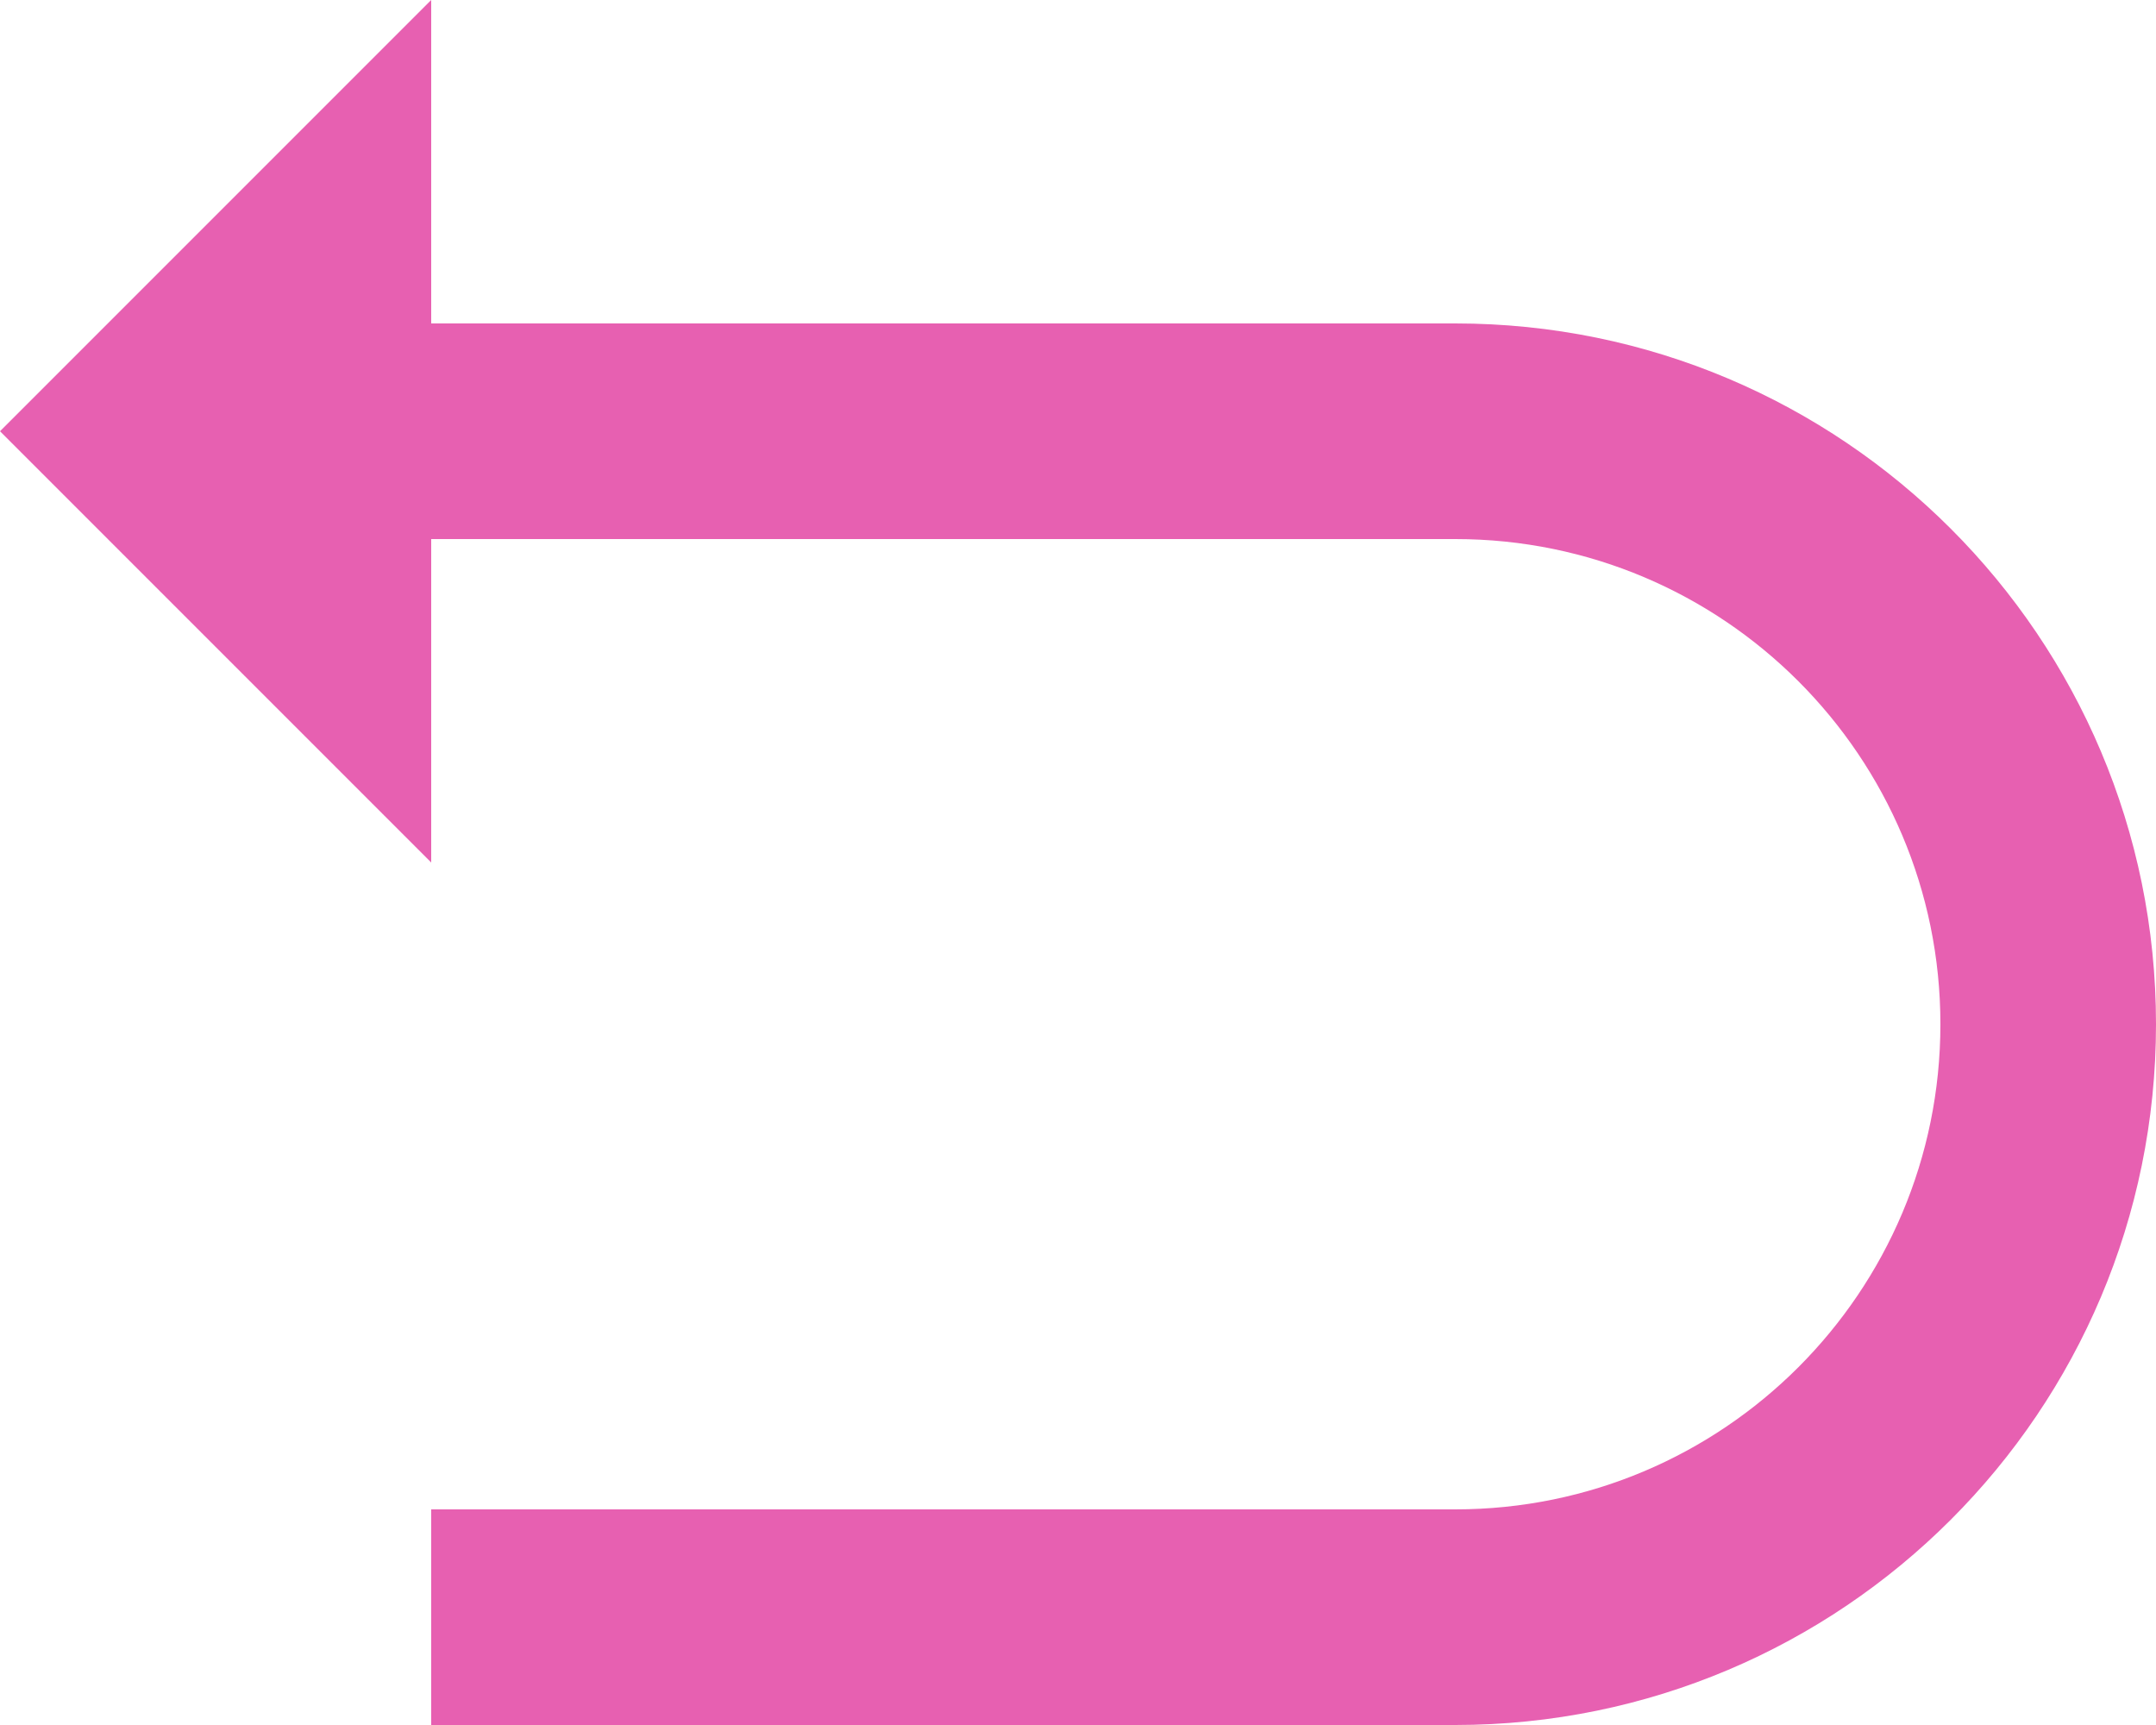
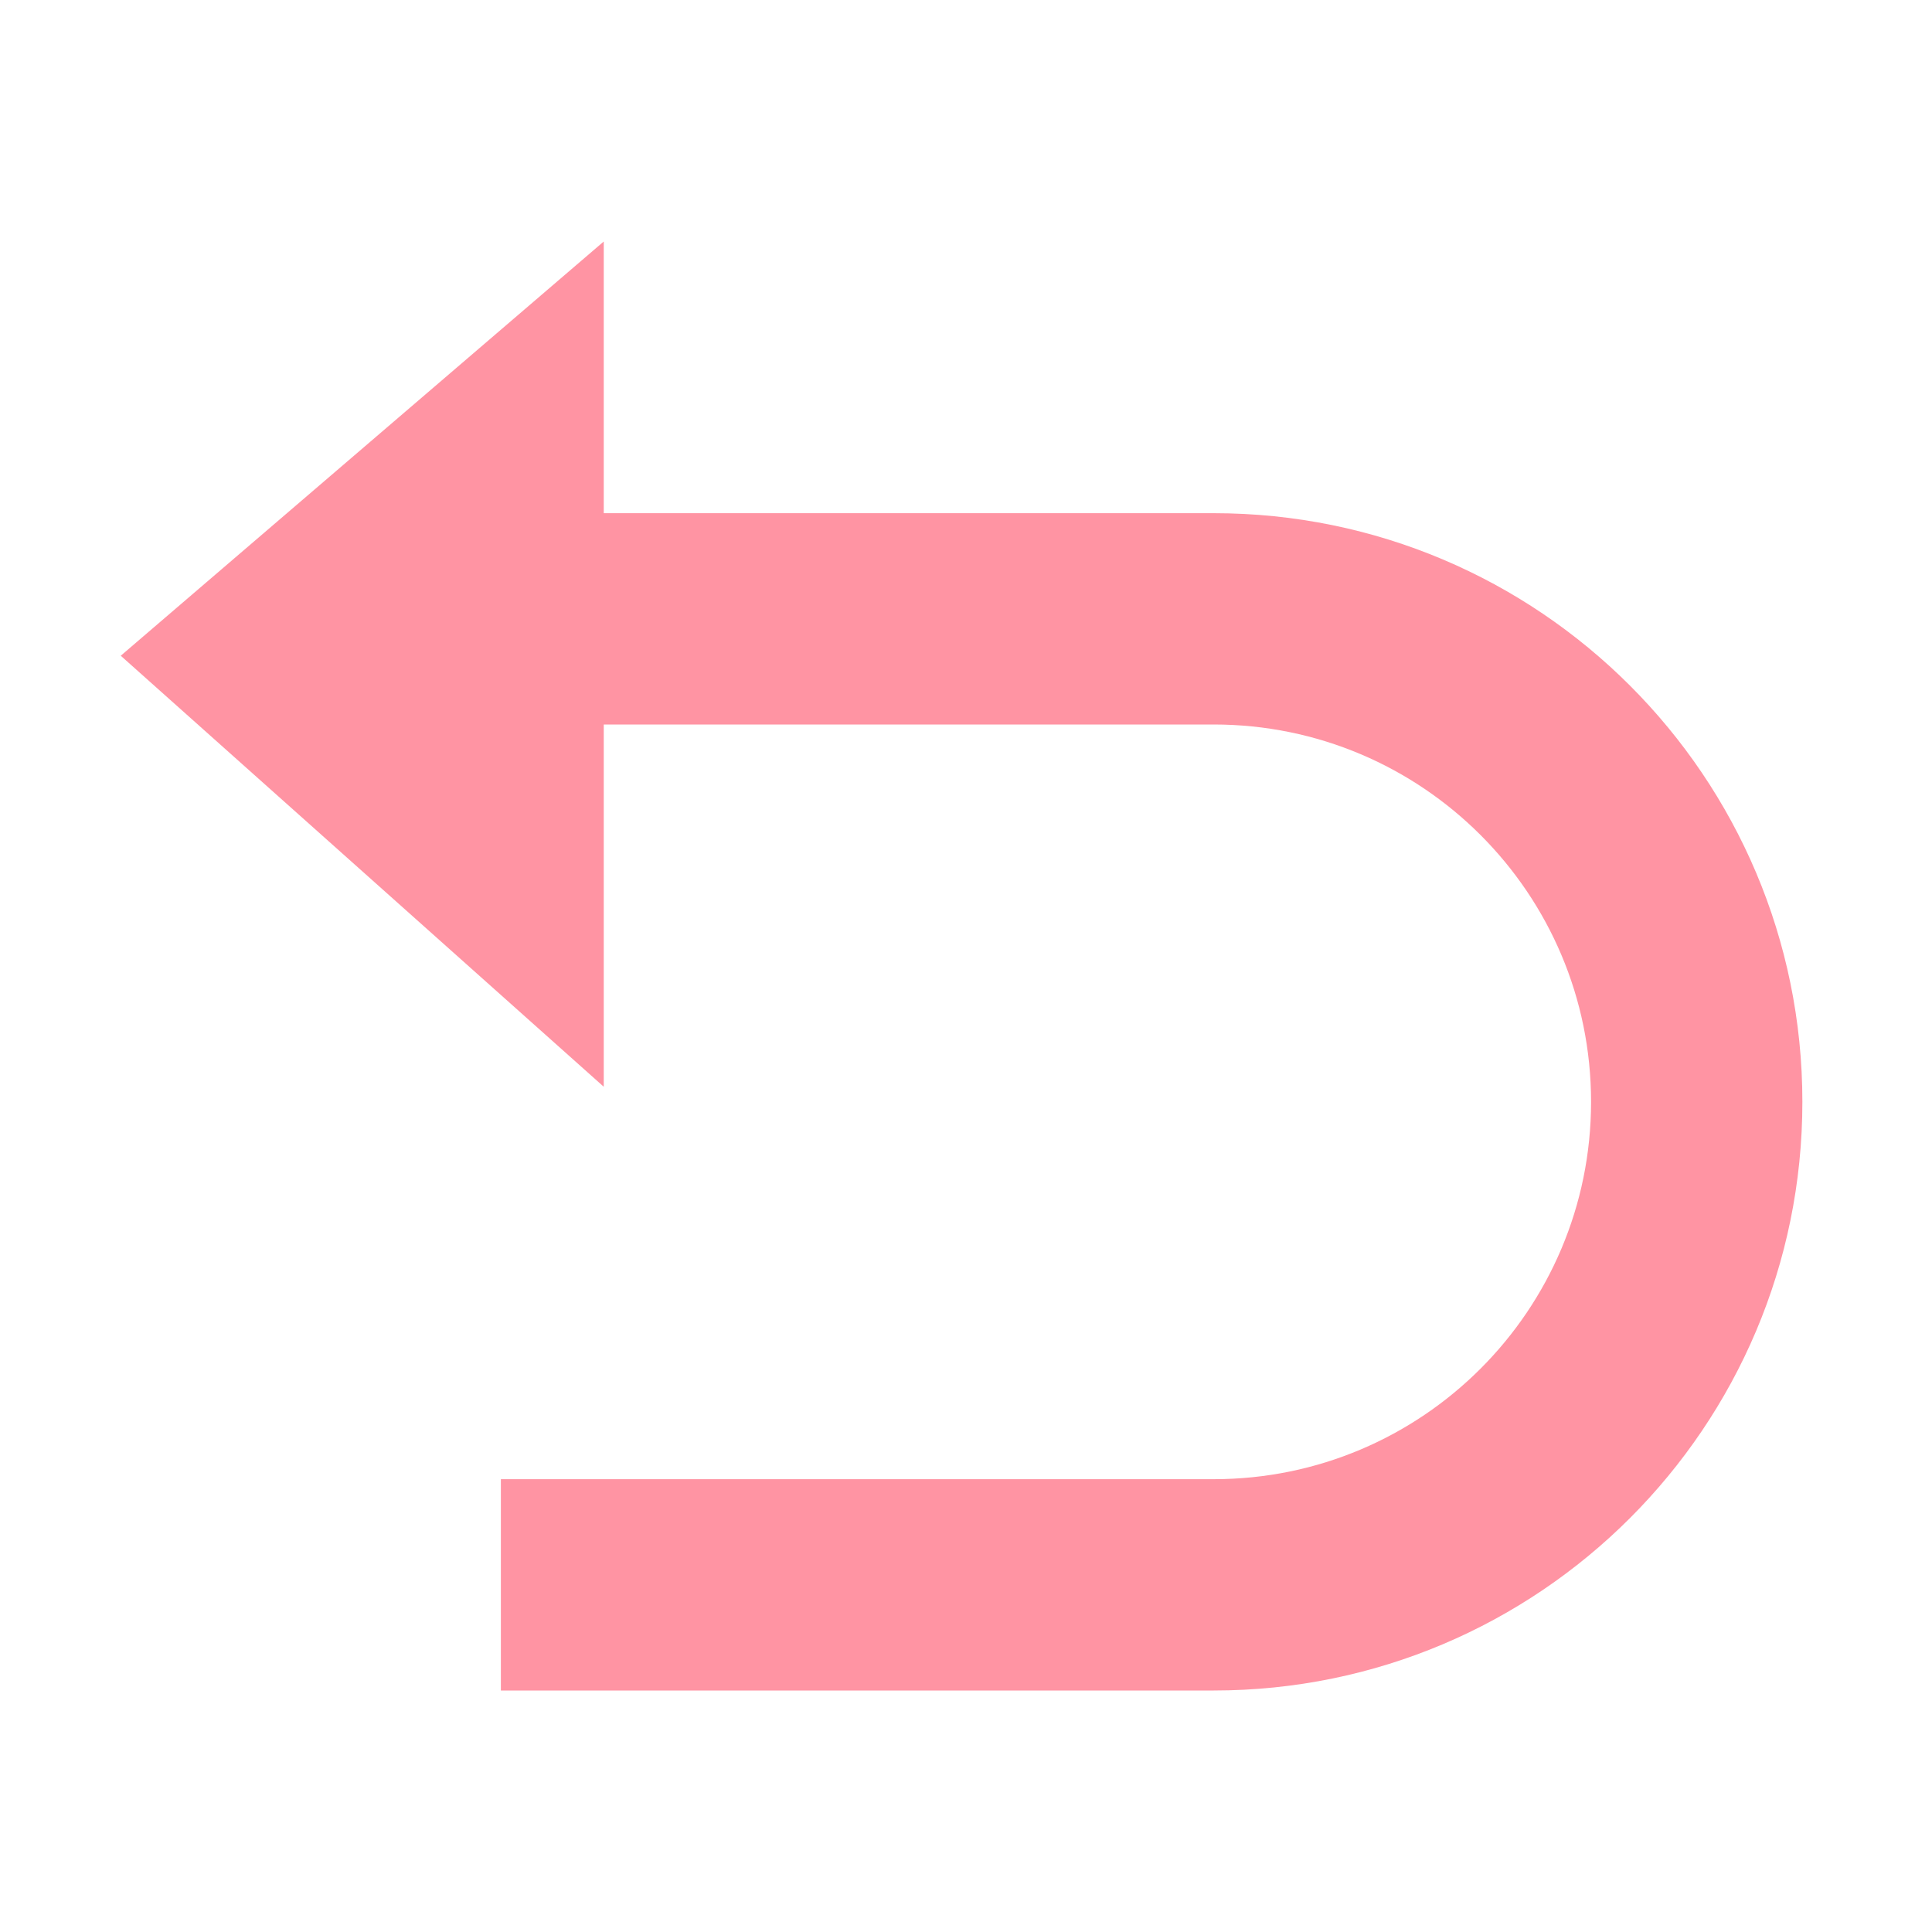
- <svg xmlns="http://www.w3.org/2000/svg" t="1762865371672" class="icon" viewBox="0 0 1280 1024" version="1.1" p-id="15093" width="250" height="200">
-   <path d="M864 192H256V0L0 256l256 256v-192h608a288 288 0 0 1 0 576H256v128h608a416 416 0 0 0 0-832z" p-id="15094" fill="#e760b1" />
+ <svg xmlns="http://www.w3.org/2000/svg" t="1762873011436" class="icon" viewBox="0 0 1024 1024" version="1.1" p-id="5179" width="128" height="128">
+   <path d="M64 347.552L320 128v448z" fill="#ff94a3" p-id="5180" />
+   <path d="M265.472 896v-112h377.824a200 200 0 1 0 0-400H240V272h403.296c172.32 0 312 139.68 312 312S815.616 896 643.296 896H265.472z" fill="#ff94a3" p-id="5181" />
</svg>
